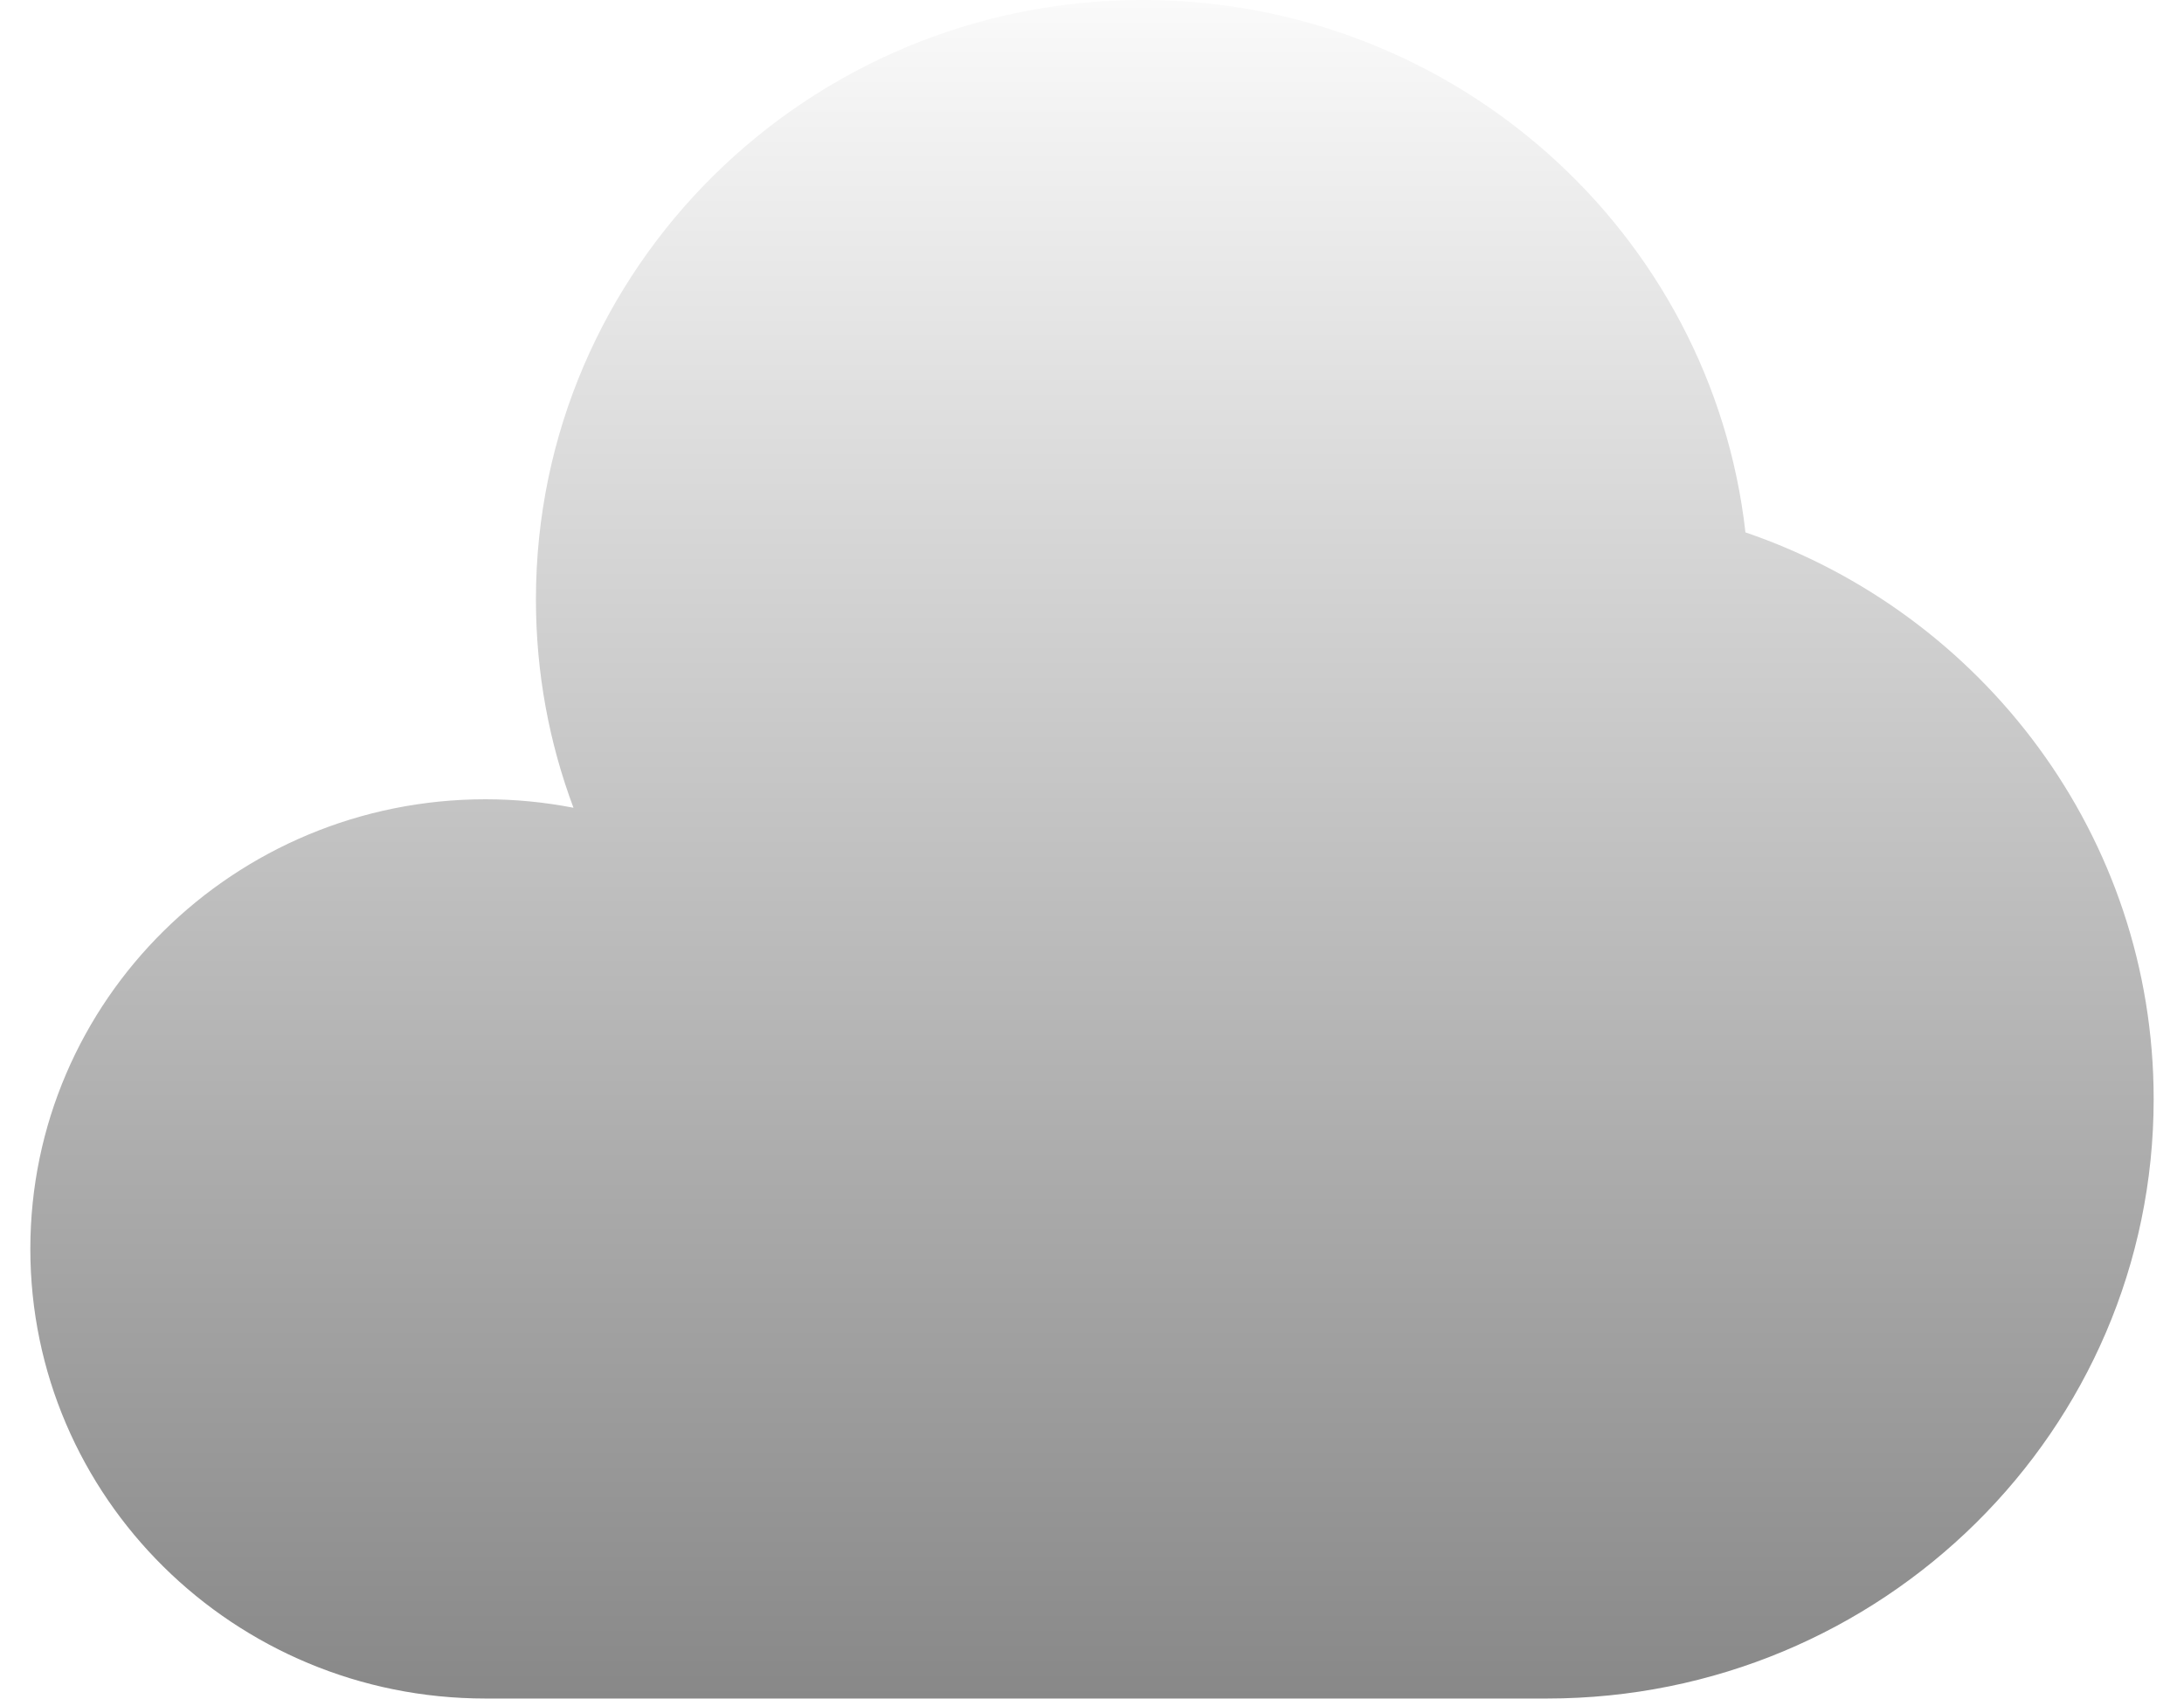
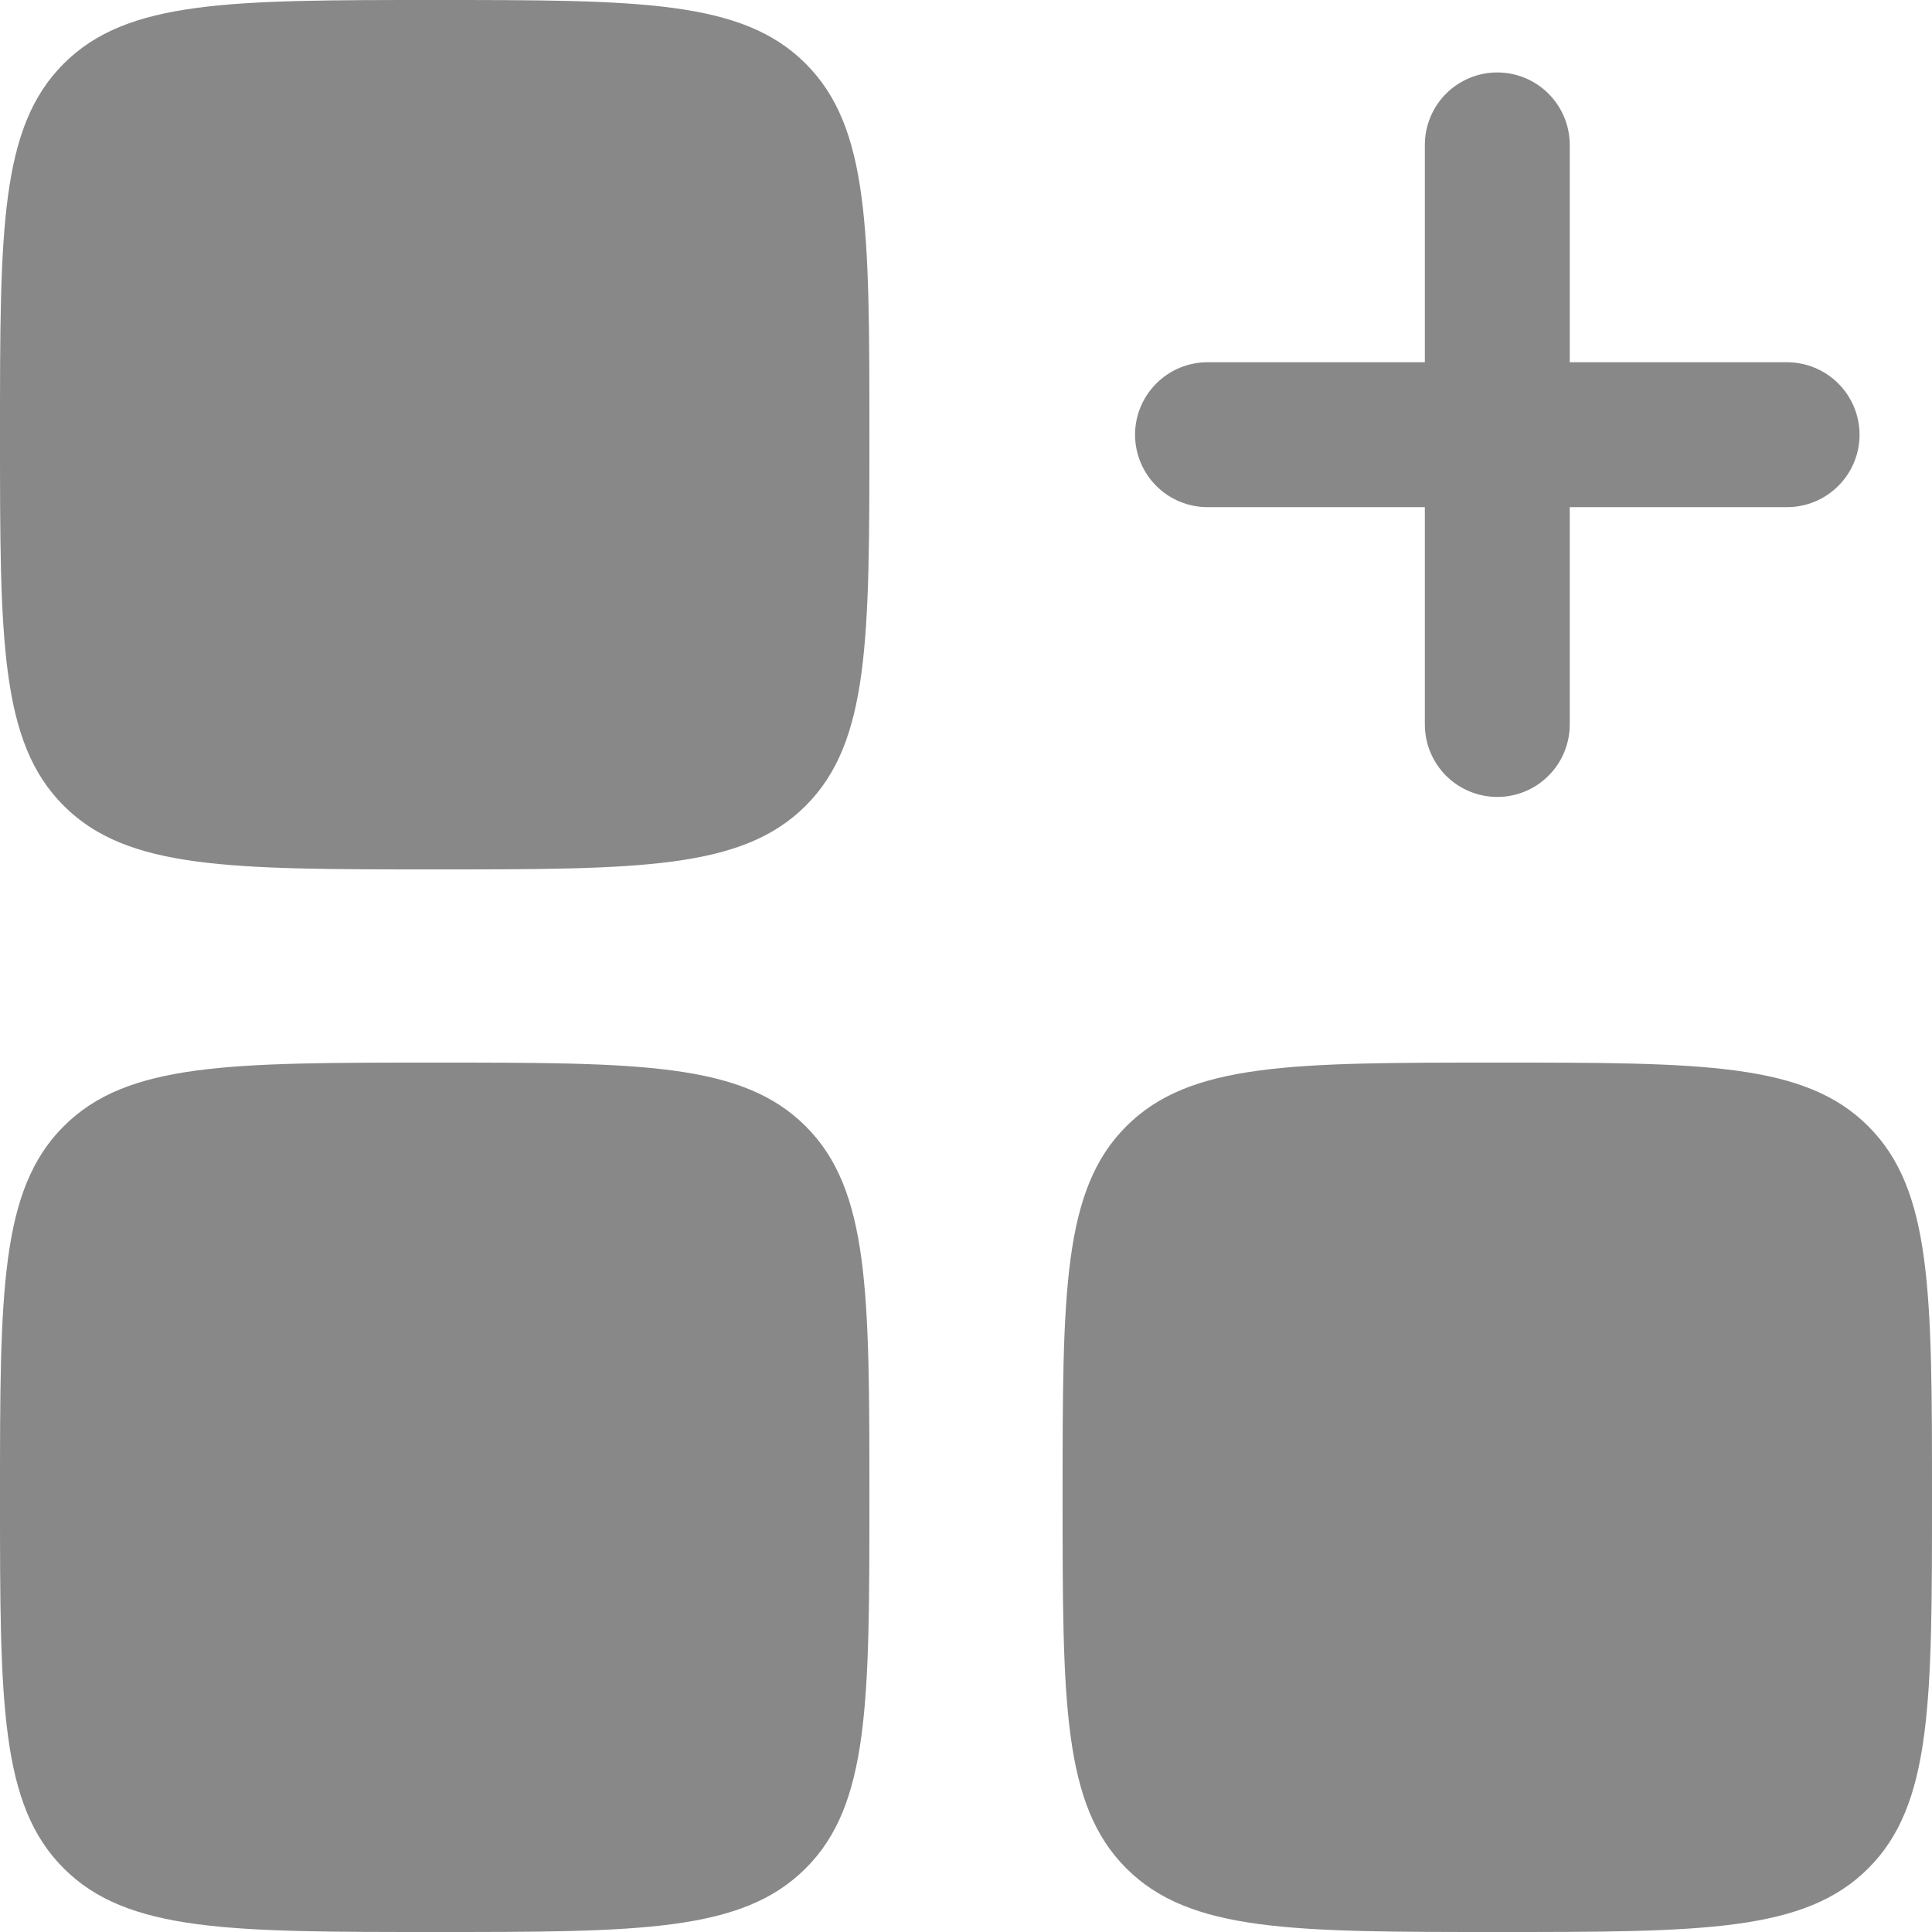
- <svg xmlns="http://www.w3.org/2000/svg" width="36" height="28" viewBox="0 0 36 28" fill="none">
-   <path d="M25.5 28C31.023 28 35.5 23.576 35.5 18.118C35.5 13.792 32.688 10.115 28.771 8.776C28.215 3.84 23.976 0 18.833 0C13.31 0 8.834 4.424 8.834 9.882C8.834 11.09 9.052 12.245 9.453 13.316C8.974 13.223 8.488 13.176 8.001 13.176C3.858 13.178 0.5 16.495 0.5 20.589C0.5 24.682 3.858 28 8.001 28H25.5Z" fill="url(#paint0_linear_1_23)" />
-   <defs>
-     <linearGradient id="paint0_linear_1_23" x1="18" y1="0" x2="18" y2="28" gradientUnits="userSpaceOnUse">
-       <stop stop-color="#FAFAFA" />
-       <stop offset="1" stop-color="#888888" />
-     </linearGradient>
-   </defs>
+ <svg xmlns="http://www.w3.org/2000/svg" viewBox="0 0 28 28" fill="none">
+   <path fill-rule="evenodd" clip-rule="evenodd" d="M21.7 1.05C21.979 1.05 22.246 1.161 22.442 1.358C22.639 1.554 22.75 1.822 22.75 2.1V5.25H25.9C26.178 5.25 26.445 5.361 26.642 5.558C26.839 5.754 26.95 6.022 26.95 6.3C26.95 6.578 26.839 6.846 26.642 7.042C26.445 7.239 26.178 7.35 25.9 7.35H22.75V10.5C22.75 10.778 22.639 11.046 22.442 11.242C22.246 11.439 21.979 11.55 21.7 11.55C21.422 11.55 21.154 11.439 20.957 11.242C20.761 11.046 20.65 10.778 20.65 10.5V7.35H17.5C17.221 7.35 16.954 7.239 16.758 7.042C16.561 6.846 16.45 6.578 16.45 6.3C16.45 6.022 16.561 5.754 16.758 5.558C16.954 5.361 17.221 5.25 17.5 5.25H20.65V2.1C20.65 1.822 20.761 1.554 20.957 1.358C21.154 1.161 21.422 1.05 21.7 1.05Z" fill="#888888" />
+   <path d="M0 6.3C0 3.331 -8.34465e-08 1.845 0.923 0.923C1.845 -8.34465e-08 3.331 0 6.3 0C9.269 0 10.755 -8.34465e-08 11.677 0.923C12.6 1.845 12.6 3.331 12.6 6.3C12.6 9.269 12.6 10.755 11.677 11.677C10.755 12.6 9.269 12.6 6.3 12.6C3.331 12.6 1.845 12.6 0.923 11.677C-8.34465e-08 10.755 0 9.269 0 6.3ZM15.4 21.7C15.4 18.731 15.4 17.245 16.323 16.323C17.245 15.4 18.731 15.4 21.7 15.4C24.669 15.4 26.155 15.4 27.077 16.323C28 17.245 28 18.731 28 21.7C28 24.669 28 26.155 27.077 27.077C26.155 28 24.669 28 21.7 28C18.731 28 17.245 28 16.323 27.077C15.4 26.155 15.4 24.669 15.4 21.7ZM0 21.7C0 18.731 -8.34465e-08 17.245 0.923 16.323C1.845 15.4 3.331 15.4 6.3 15.4C9.269 15.4 10.755 15.4 11.677 16.323C12.6 17.245 12.6 18.731 12.6 21.7C12.6 24.669 12.6 26.155 11.677 27.077C10.755 28 9.269 28 6.3 28C3.331 28 1.845 28 0.923 27.077C-8.34465e-08 26.155 0 24.669 0 21.7Z" fill="#888888" />
</svg>
